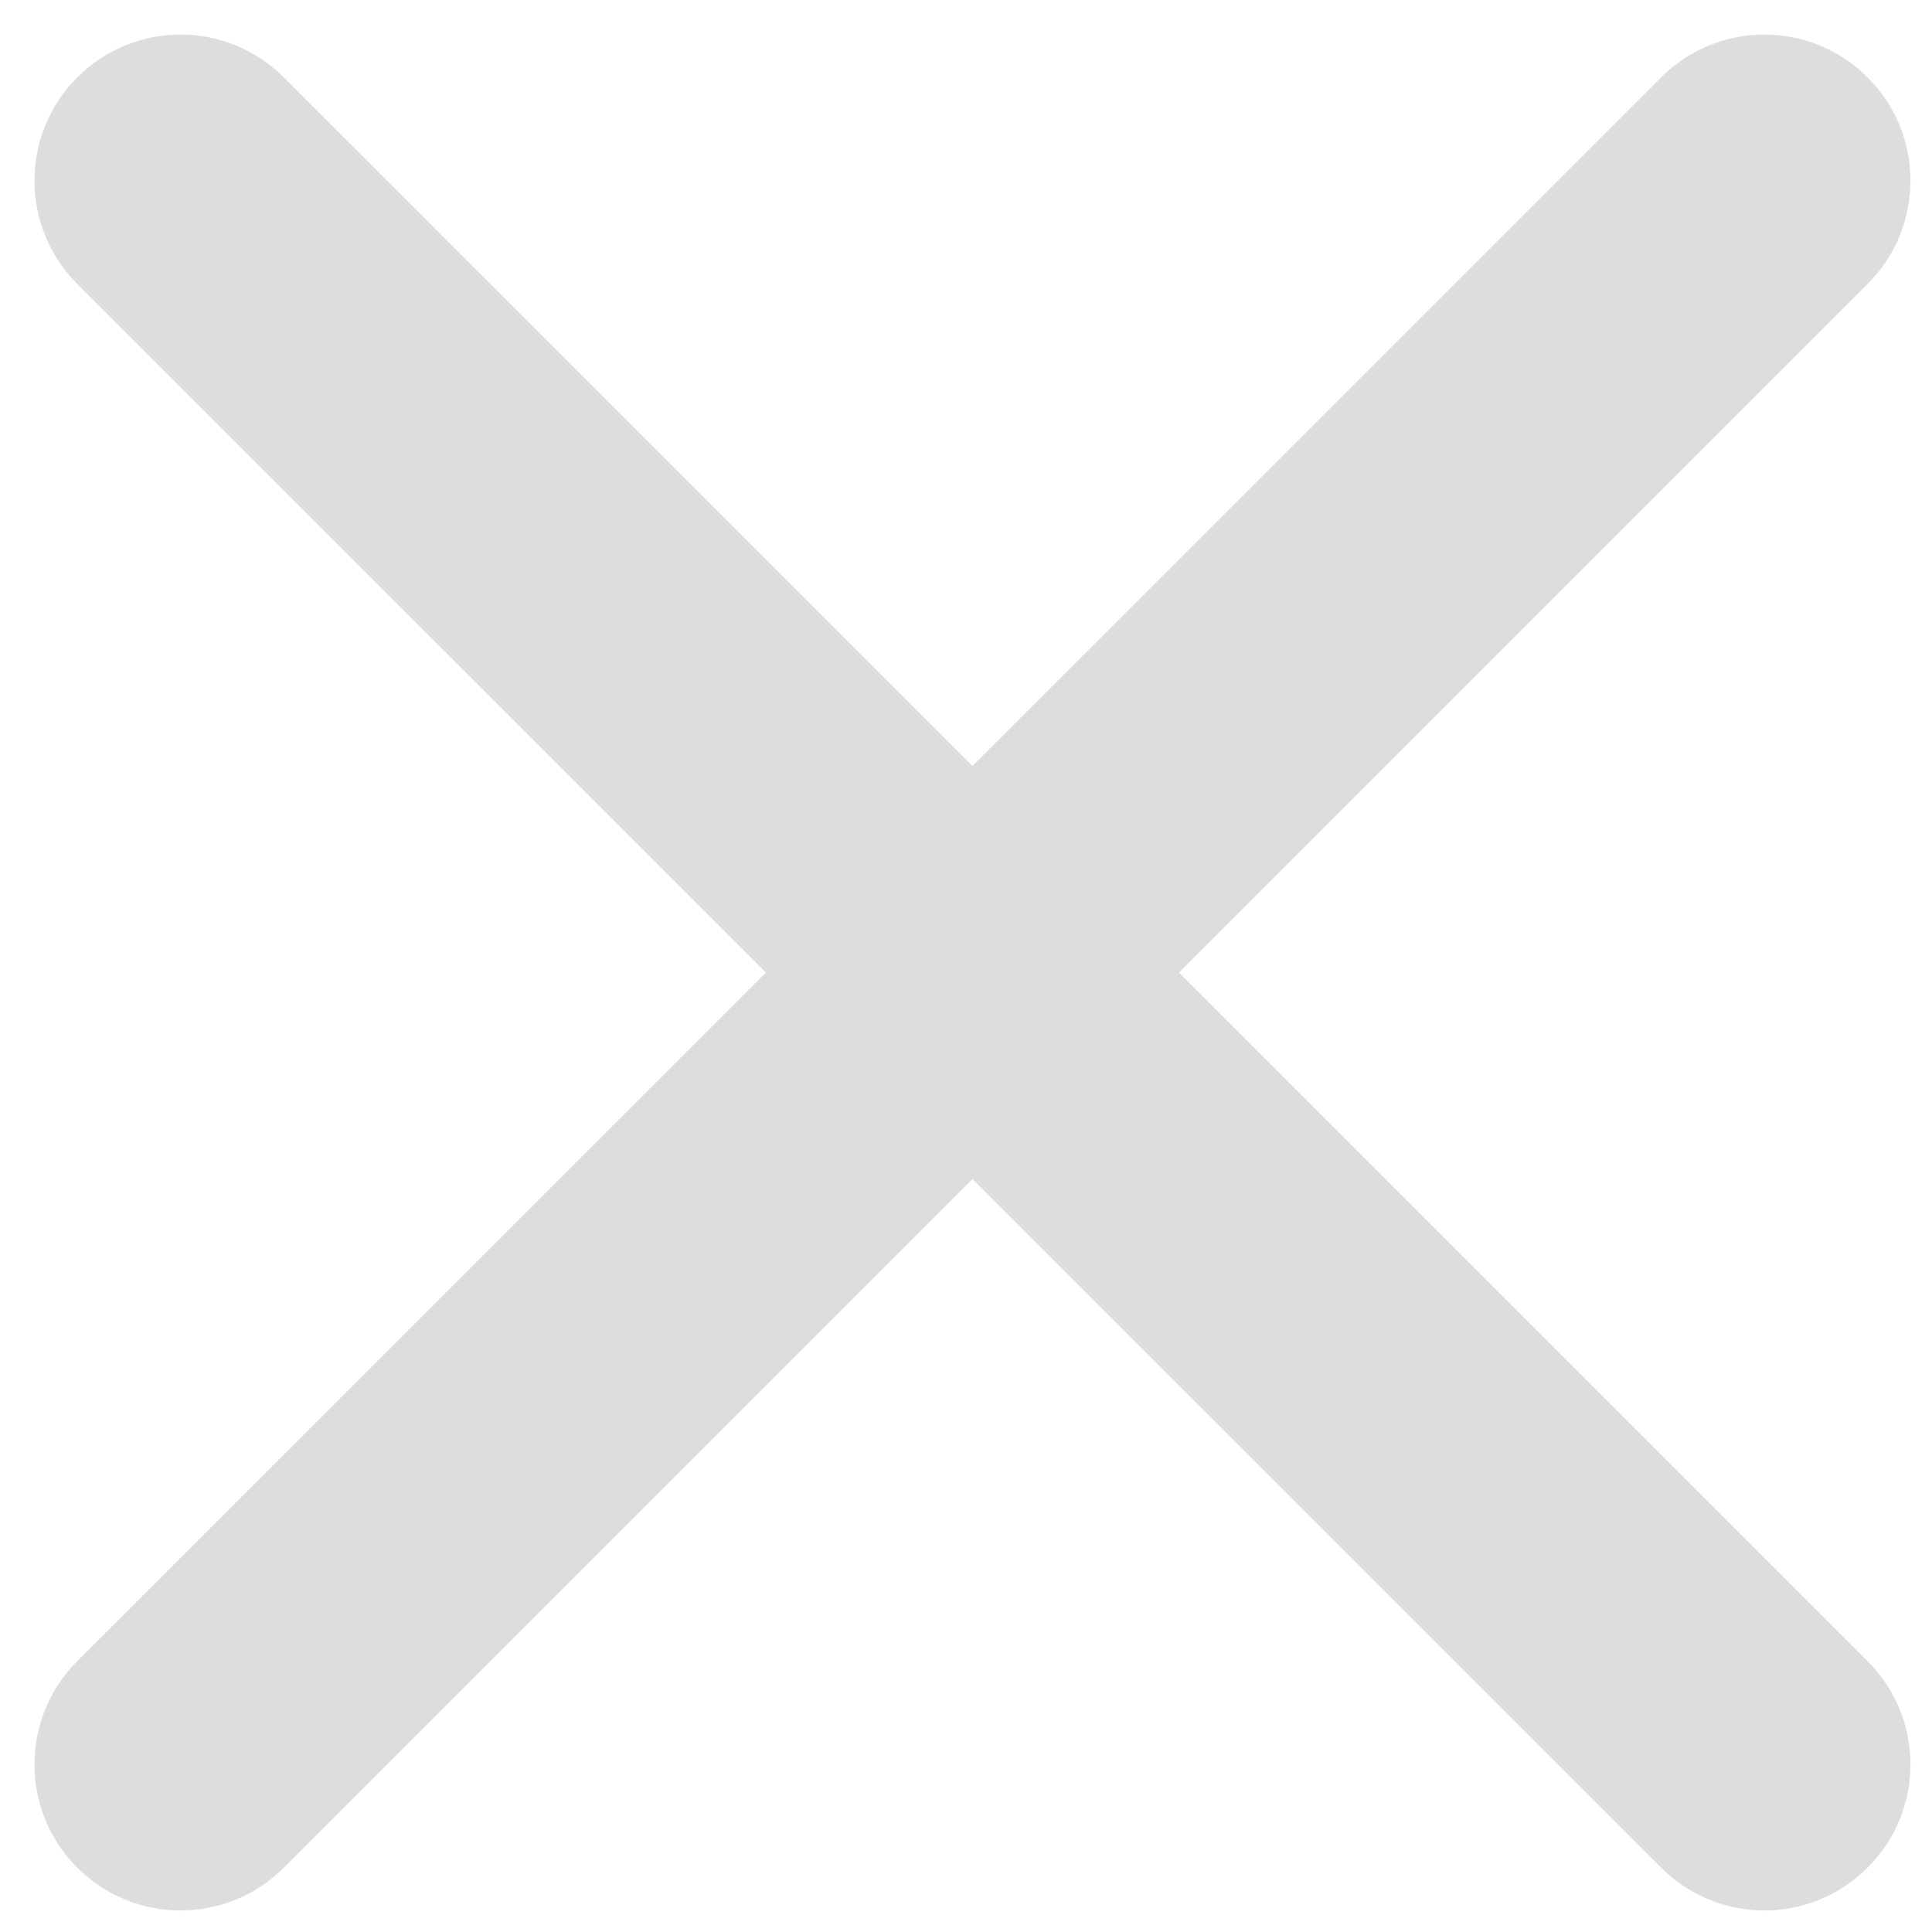
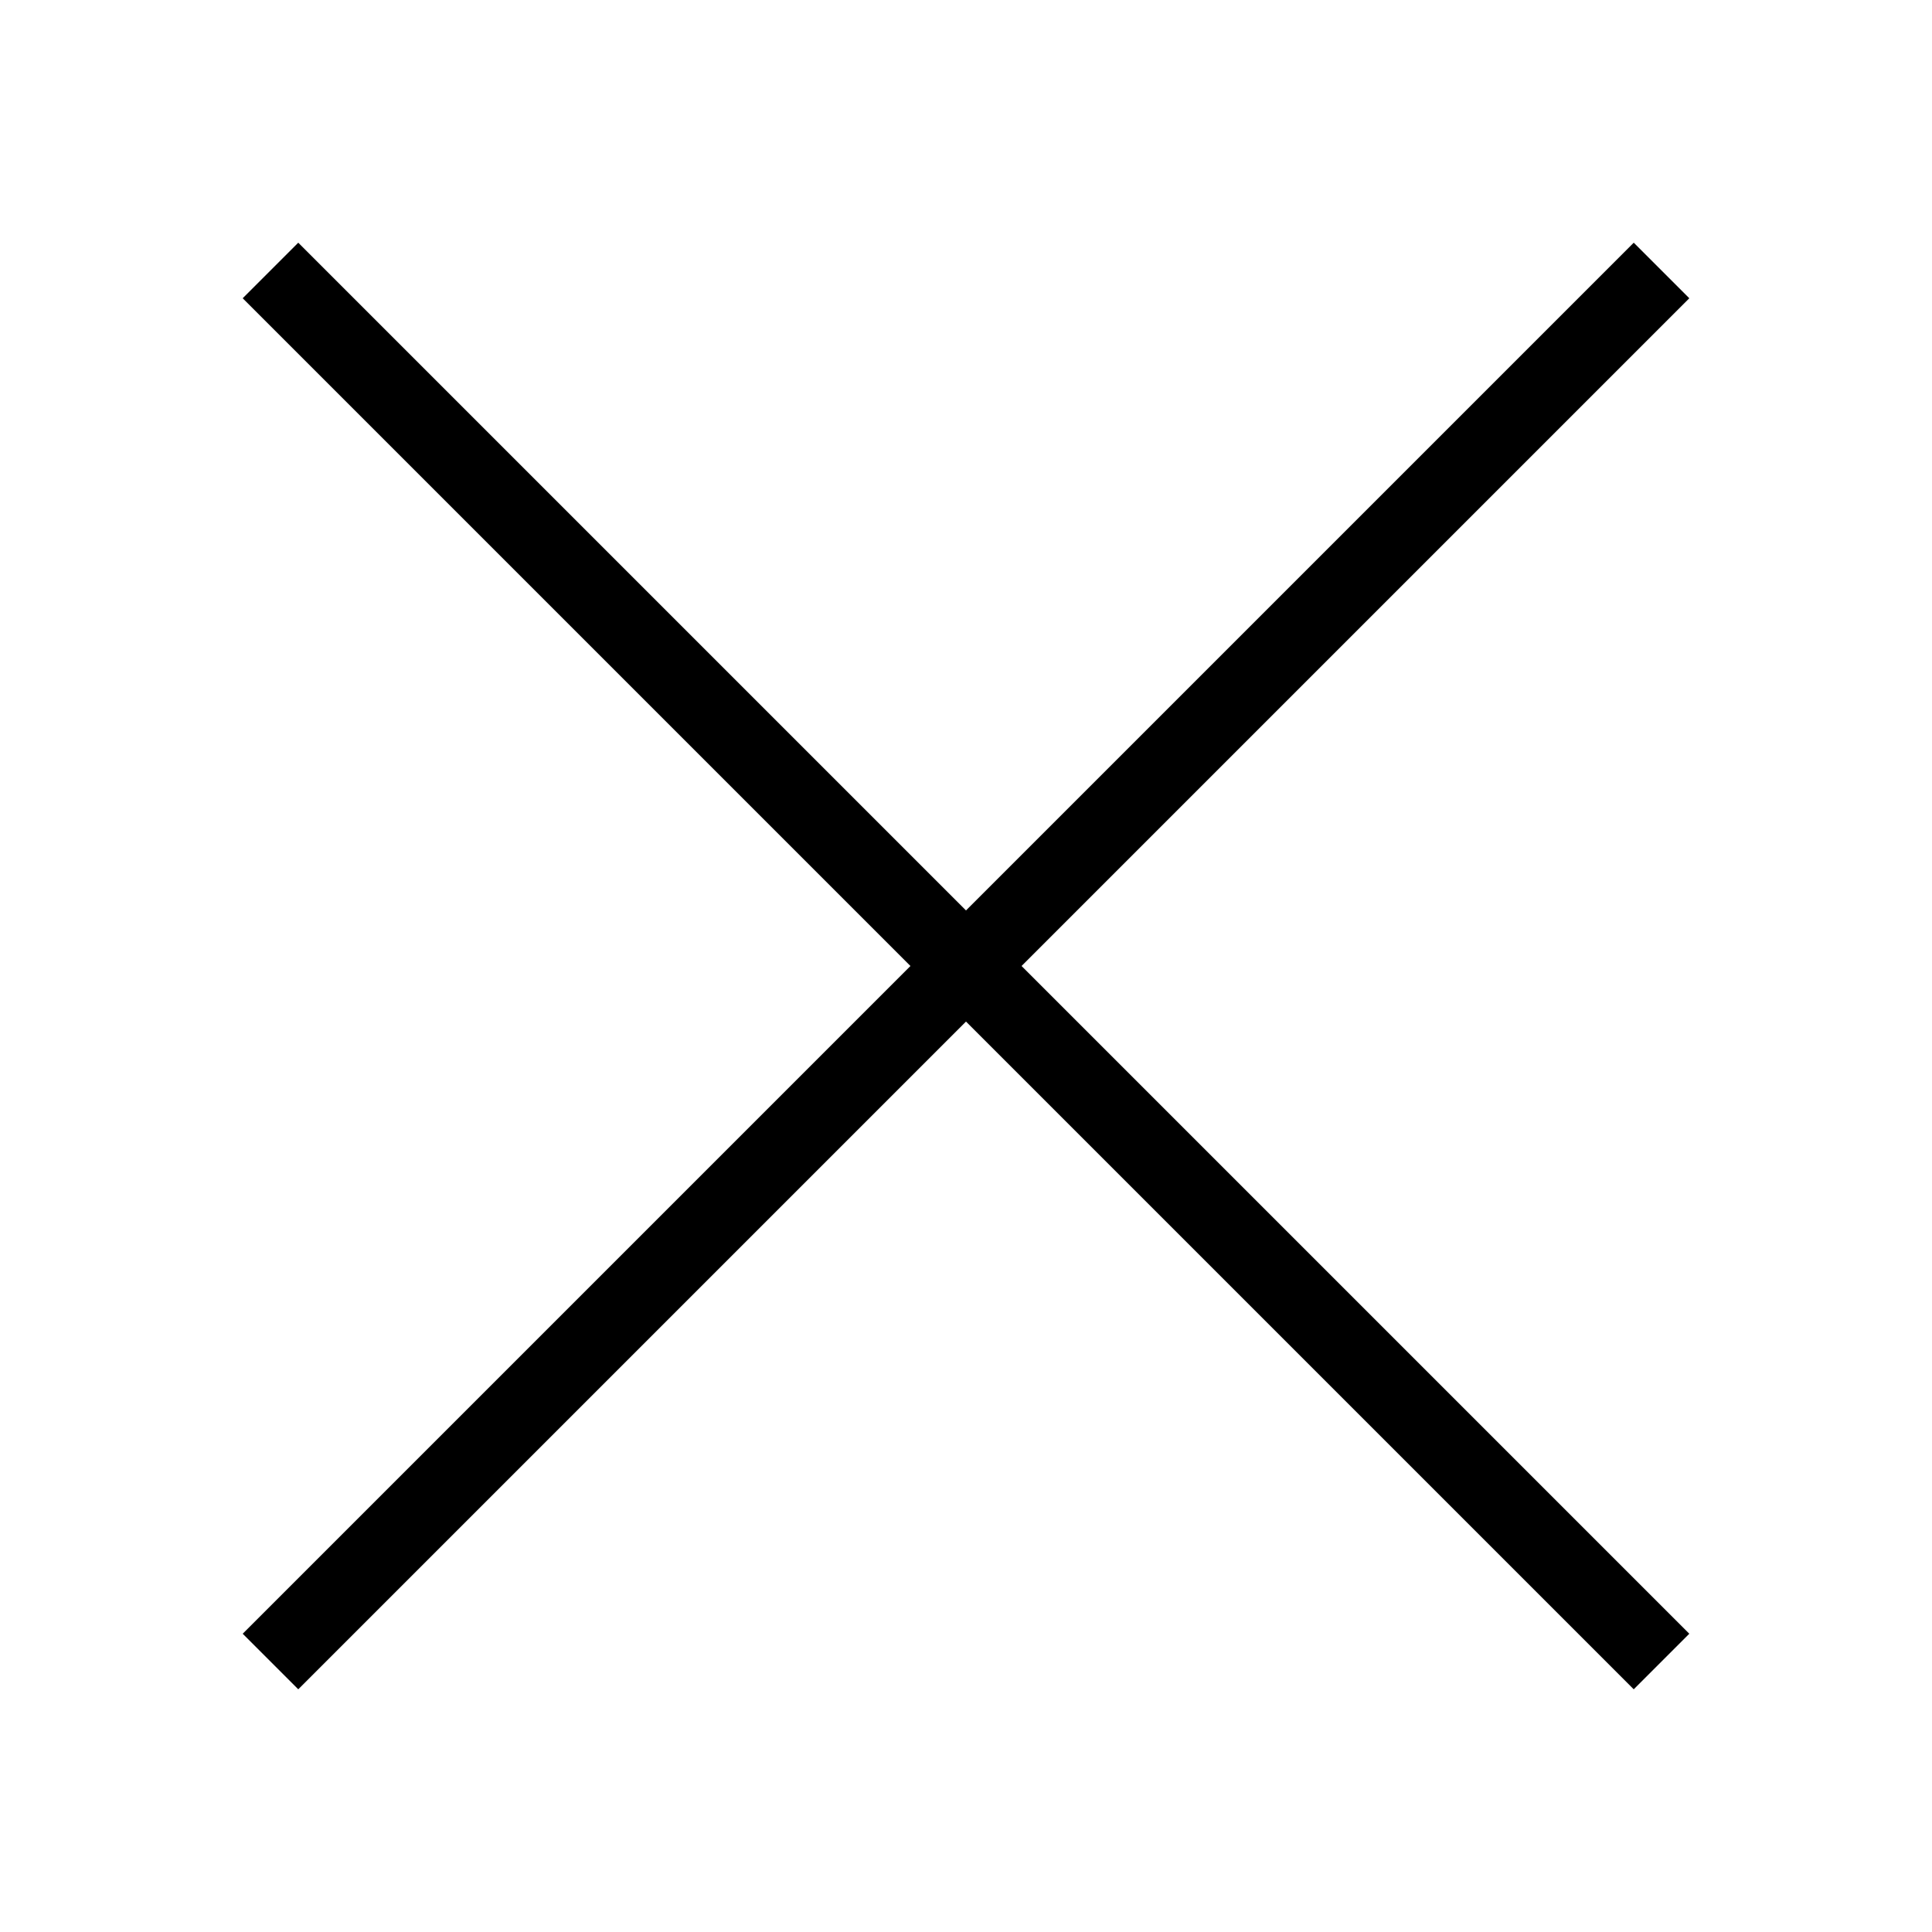
- <svg xmlns="http://www.w3.org/2000/svg" width="41px" height="41px">
-   <path fill-rule="evenodd" fill="rgb(221, 221, 221)" d="M25.020,20.639 L39.633,35.252 C40.846,36.463 40.846,38.425 39.633,39.634 C38.425,40.846 36.461,40.846 35.251,39.634 L20.637,25.022 L6.024,39.634 C4.813,40.846 2.852,40.846 1.639,39.634 C0.429,38.425 0.429,36.463 1.639,35.252 L16.253,20.639 L1.639,6.026 C0.429,4.814 0.429,2.853 1.639,1.643 C2.852,0.431 4.813,0.431 6.024,1.643 L20.637,16.255 L35.251,1.643 C36.461,0.431 38.425,0.431 39.633,1.643 C40.846,2.853 40.846,4.814 39.633,6.026 L25.020,20.639 Z" />
+ <svg xmlns="http://www.w3.org/2000/svg" viewBox="0 0 50 50" width="50px" height="50px">
+   <path d="M 7.719 6.281 L 6.281 7.719 L 23.562 25 L 6.281 42.281 L 7.719 43.719 L 25 26.438 L 42.281 43.719 L 43.719 42.281 L 26.438 25 L 43.719 7.719 L 42.281 6.281 L 25 23.562 Z" />
</svg>
